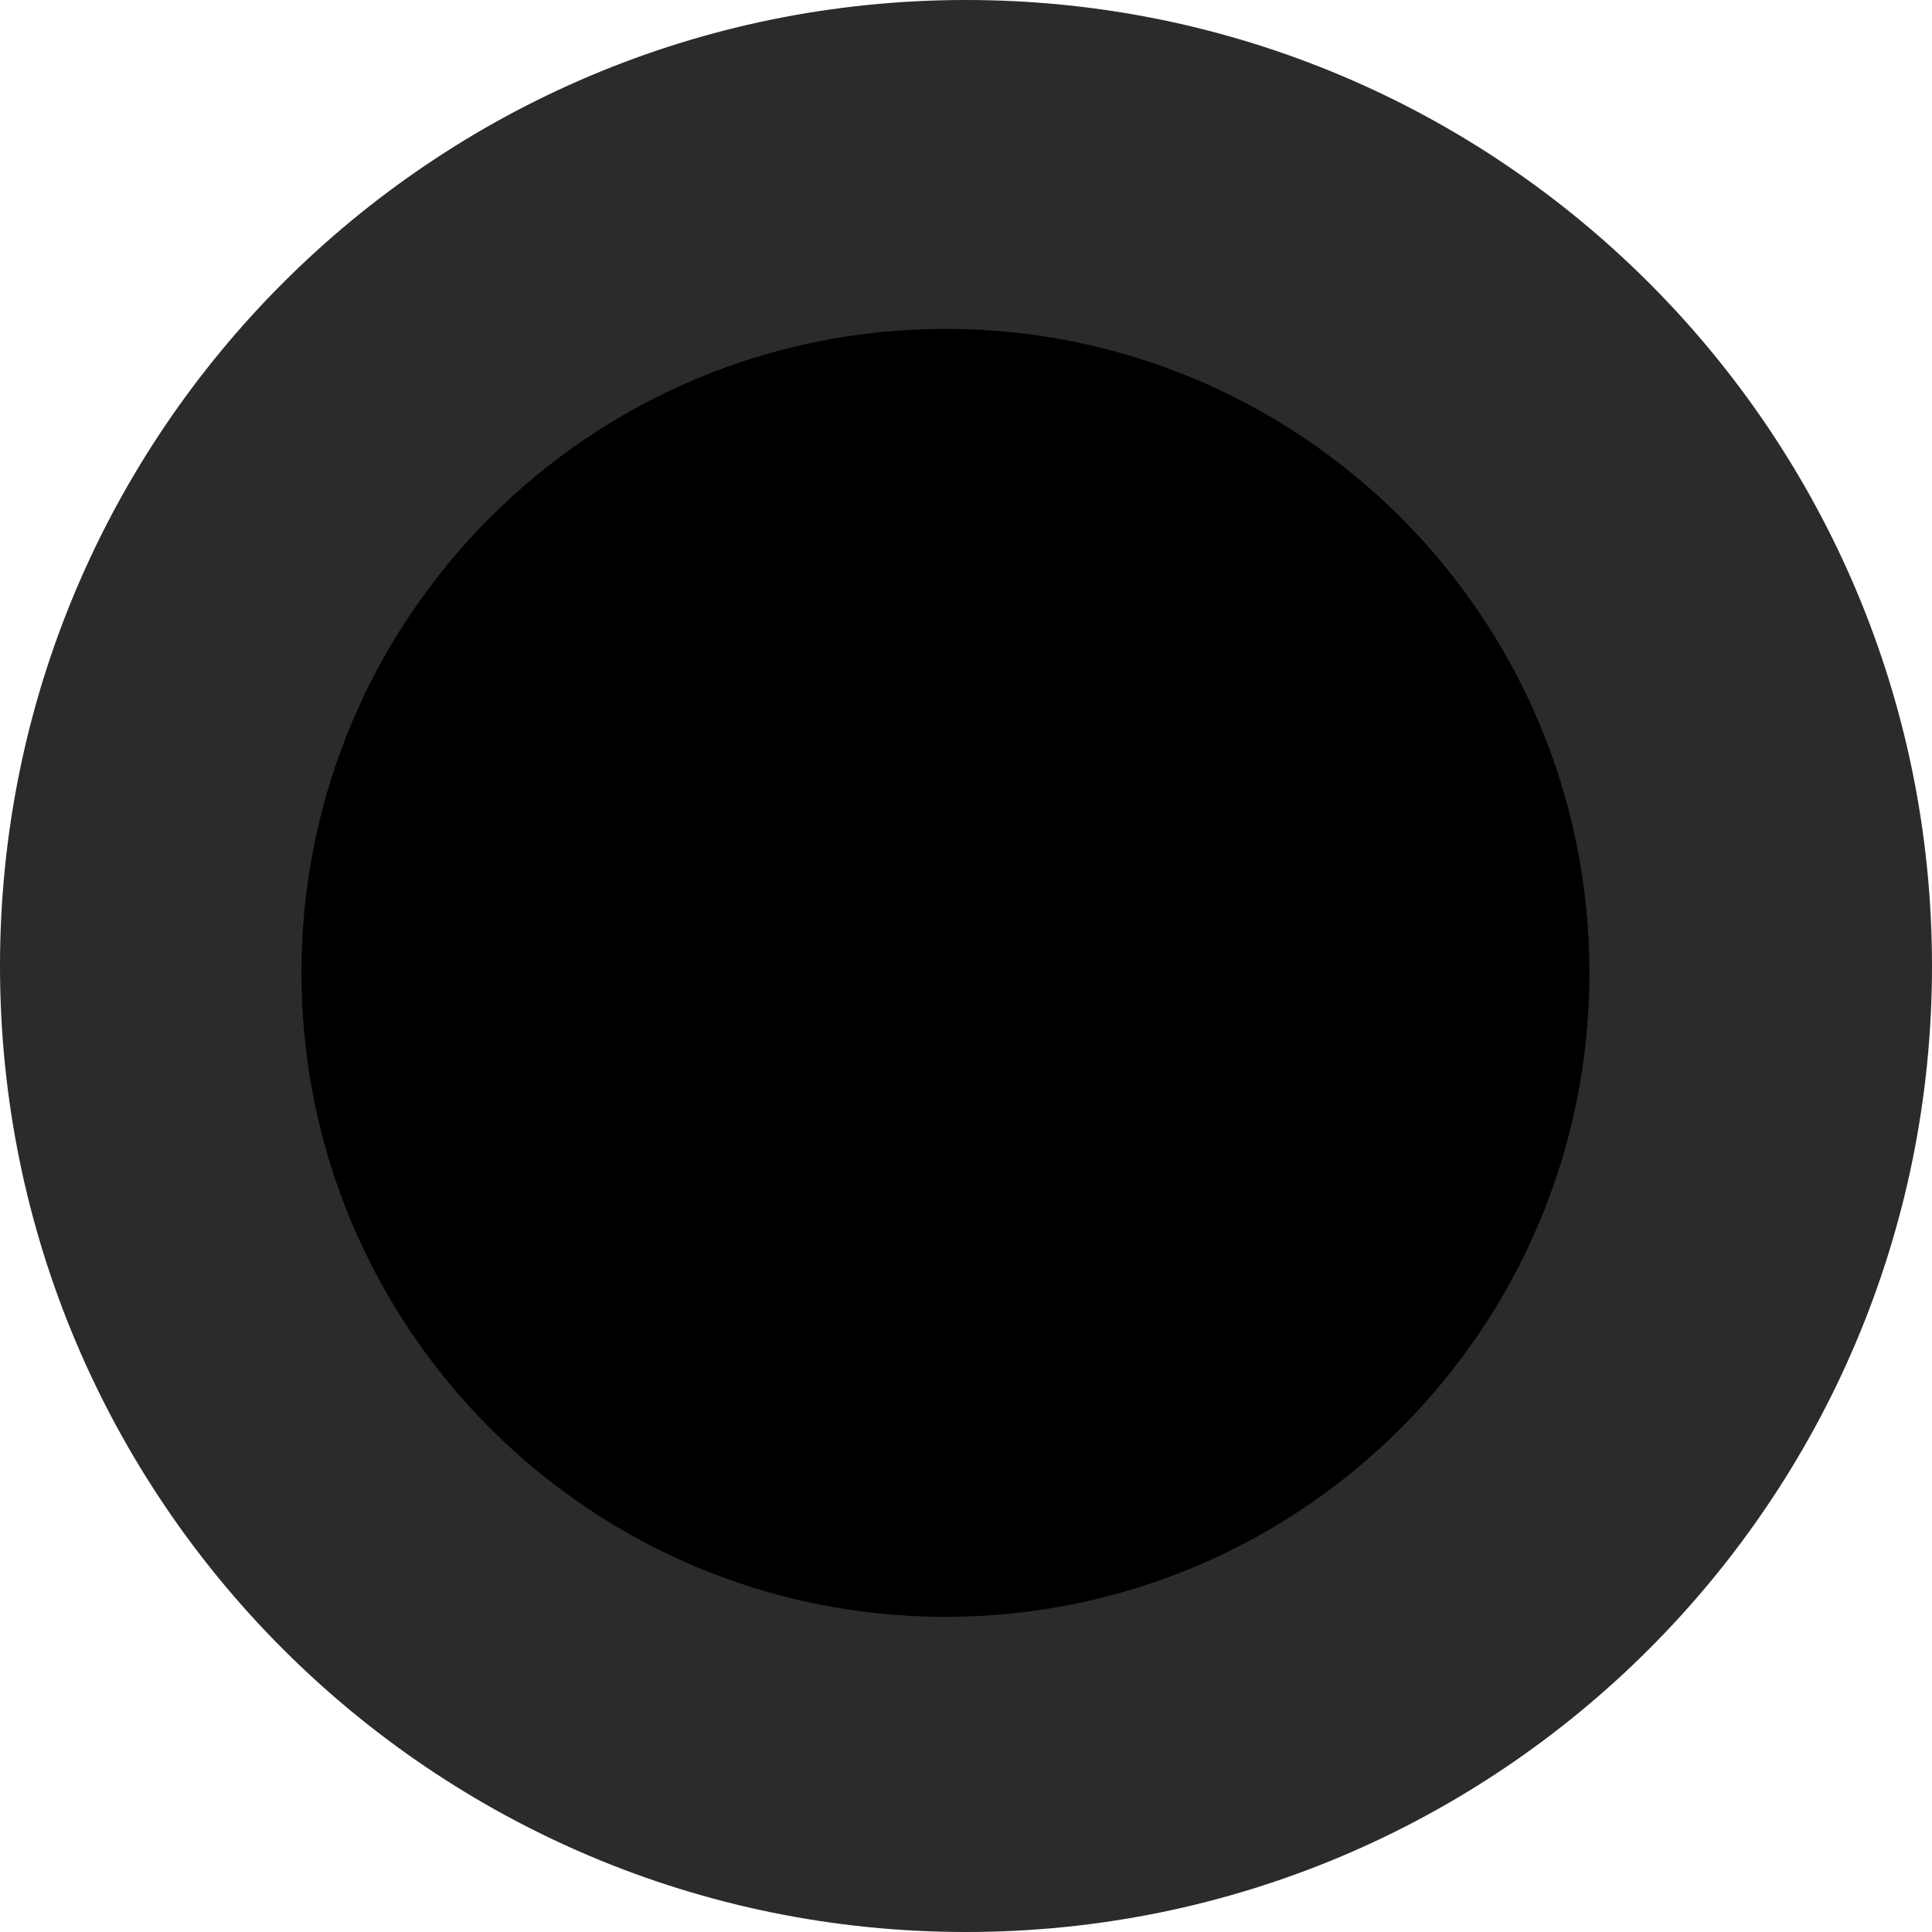
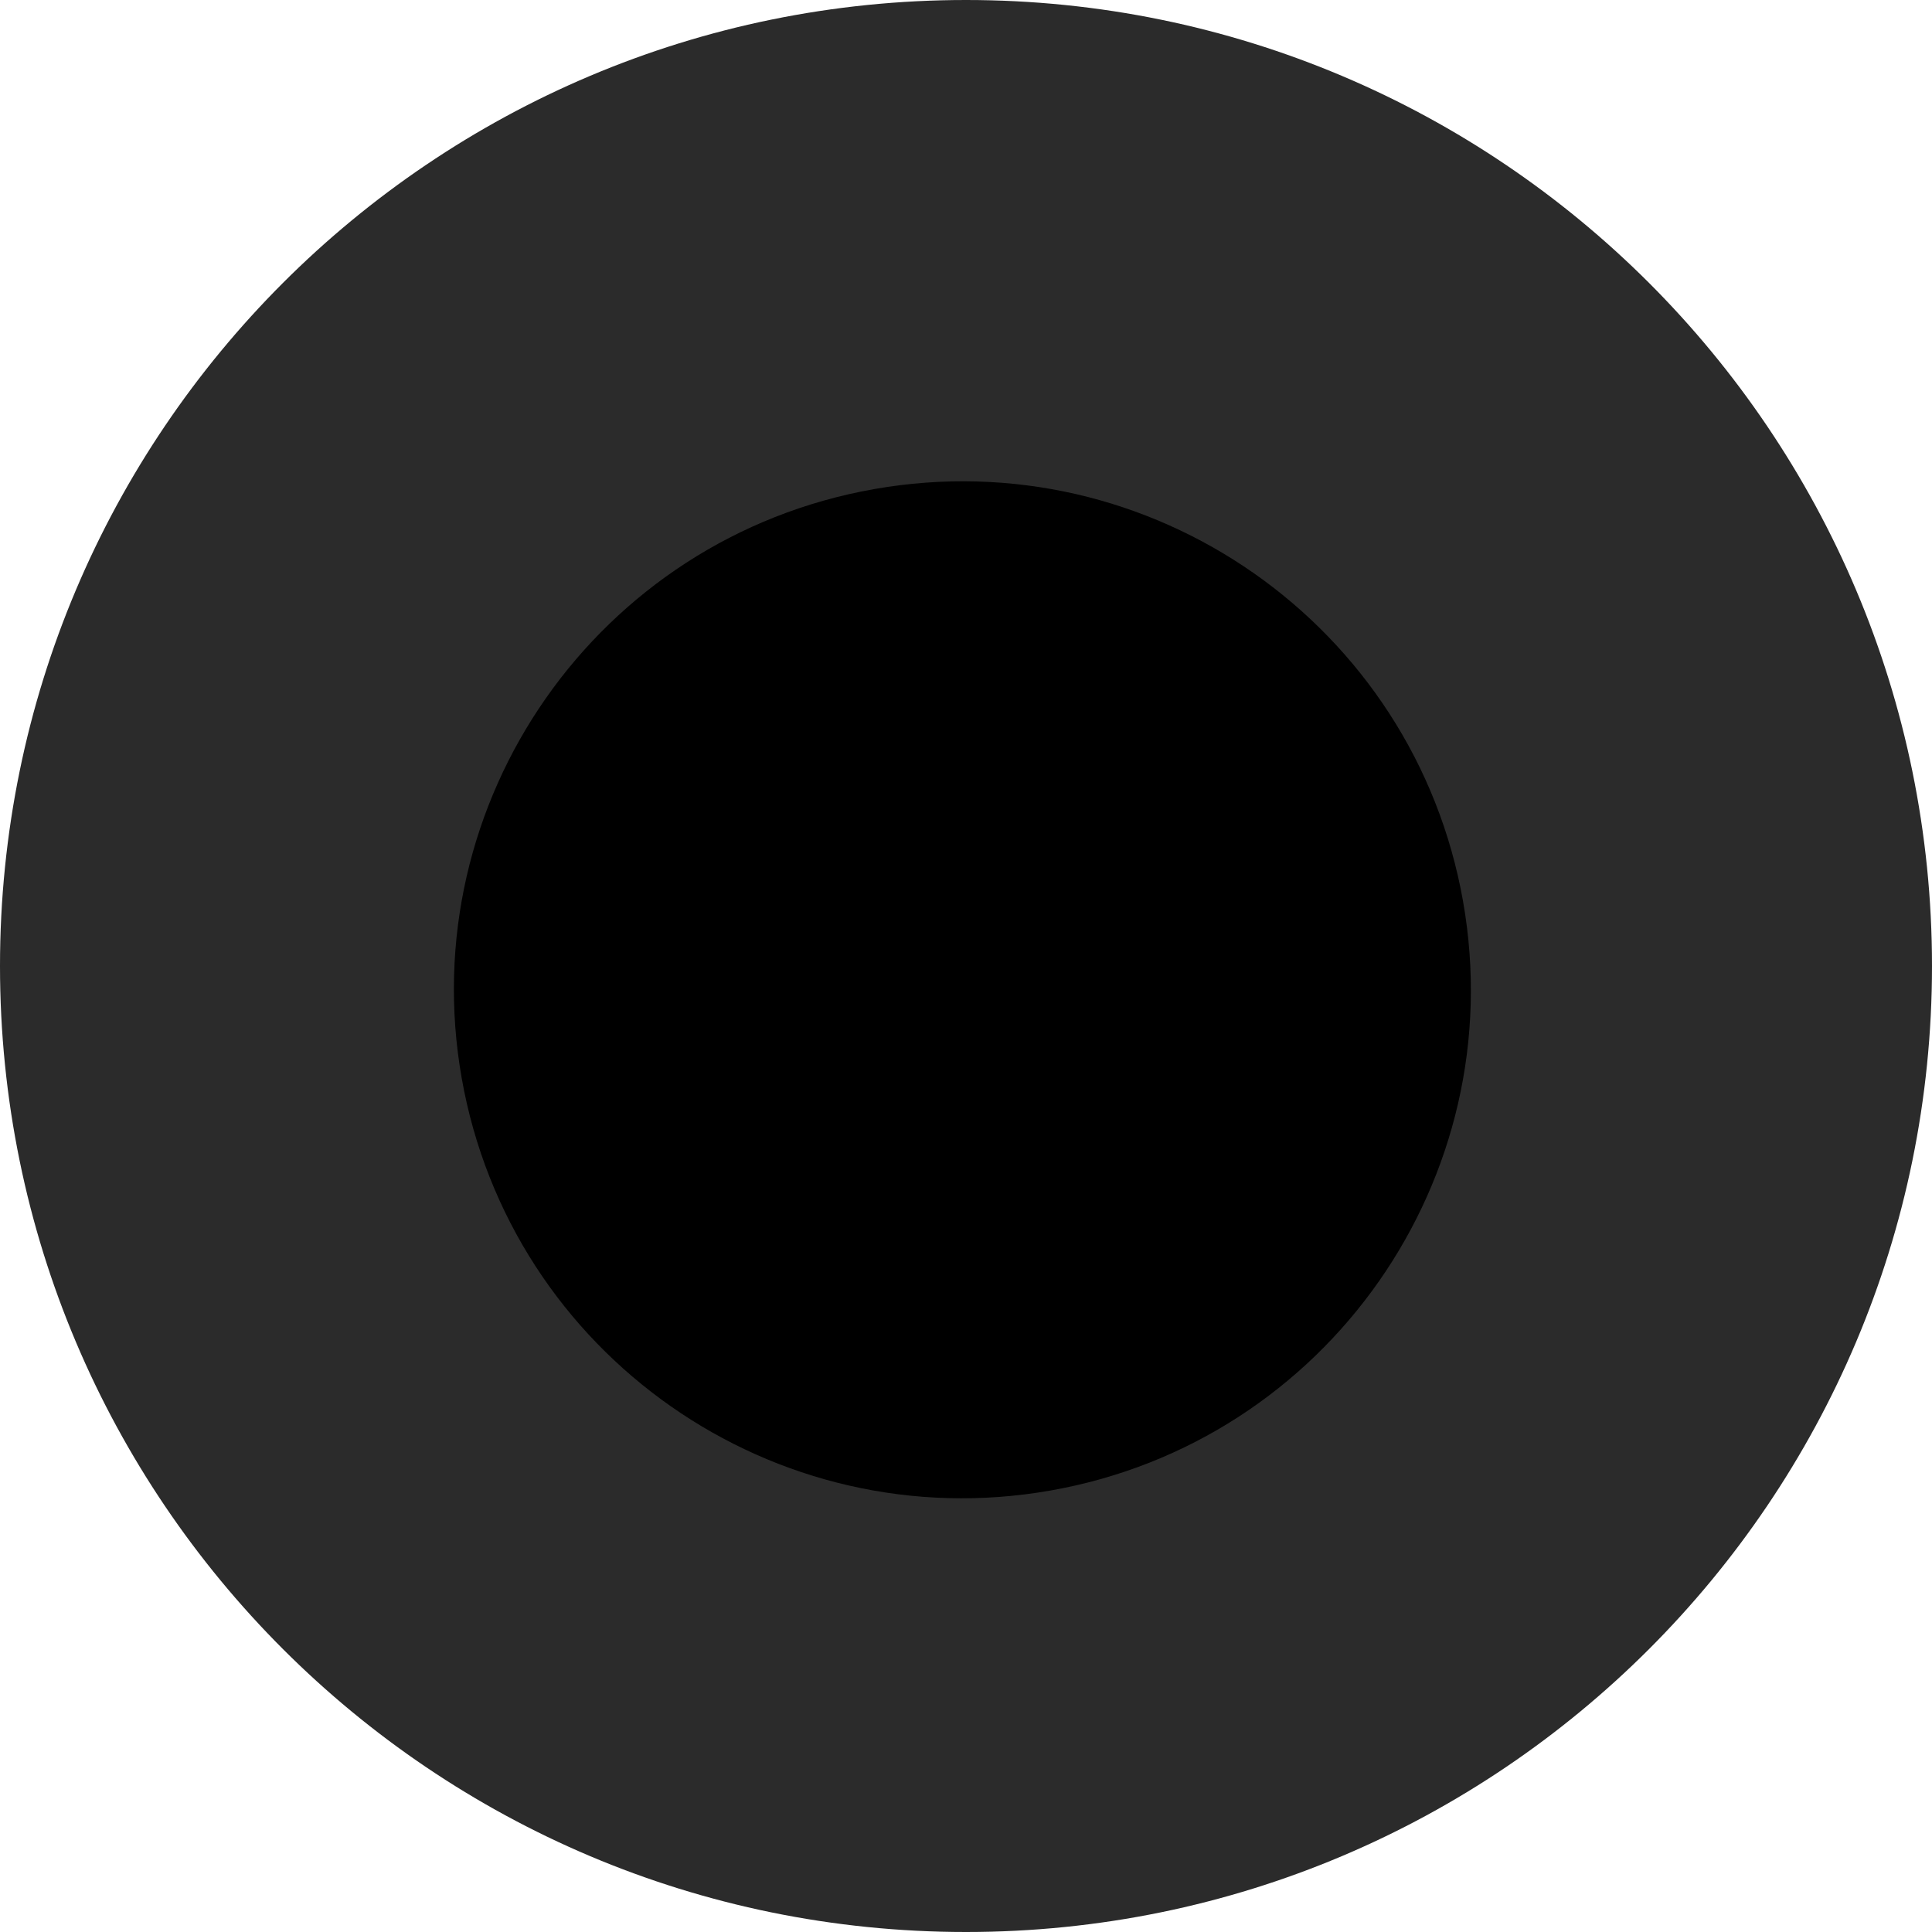
<svg xmlns="http://www.w3.org/2000/svg" width="76px" height="76px" viewBox="0 0 76 76" version="1.1">
  <defs />
  <g id="Page-1" stroke="none" stroke-width="1" fill="none" fill-rule="evenodd">
    <g id="black">
      <circle id="Oval-4" fill="#2B2B2B" cx="38" cy="38" r="38" />
-       <circle id="Oval-5" fill="#000000" cx="37.191" cy="38.27" r="25.333" />
+       <circle id="Oval-5" fill="#000000" transform="translate(37.85816, 38.93617) rotate(-10) translate(-37.85816, -38.93617) " cx="37.858" cy="38.936" r="20" />
    </g>
  </g>
</svg>
